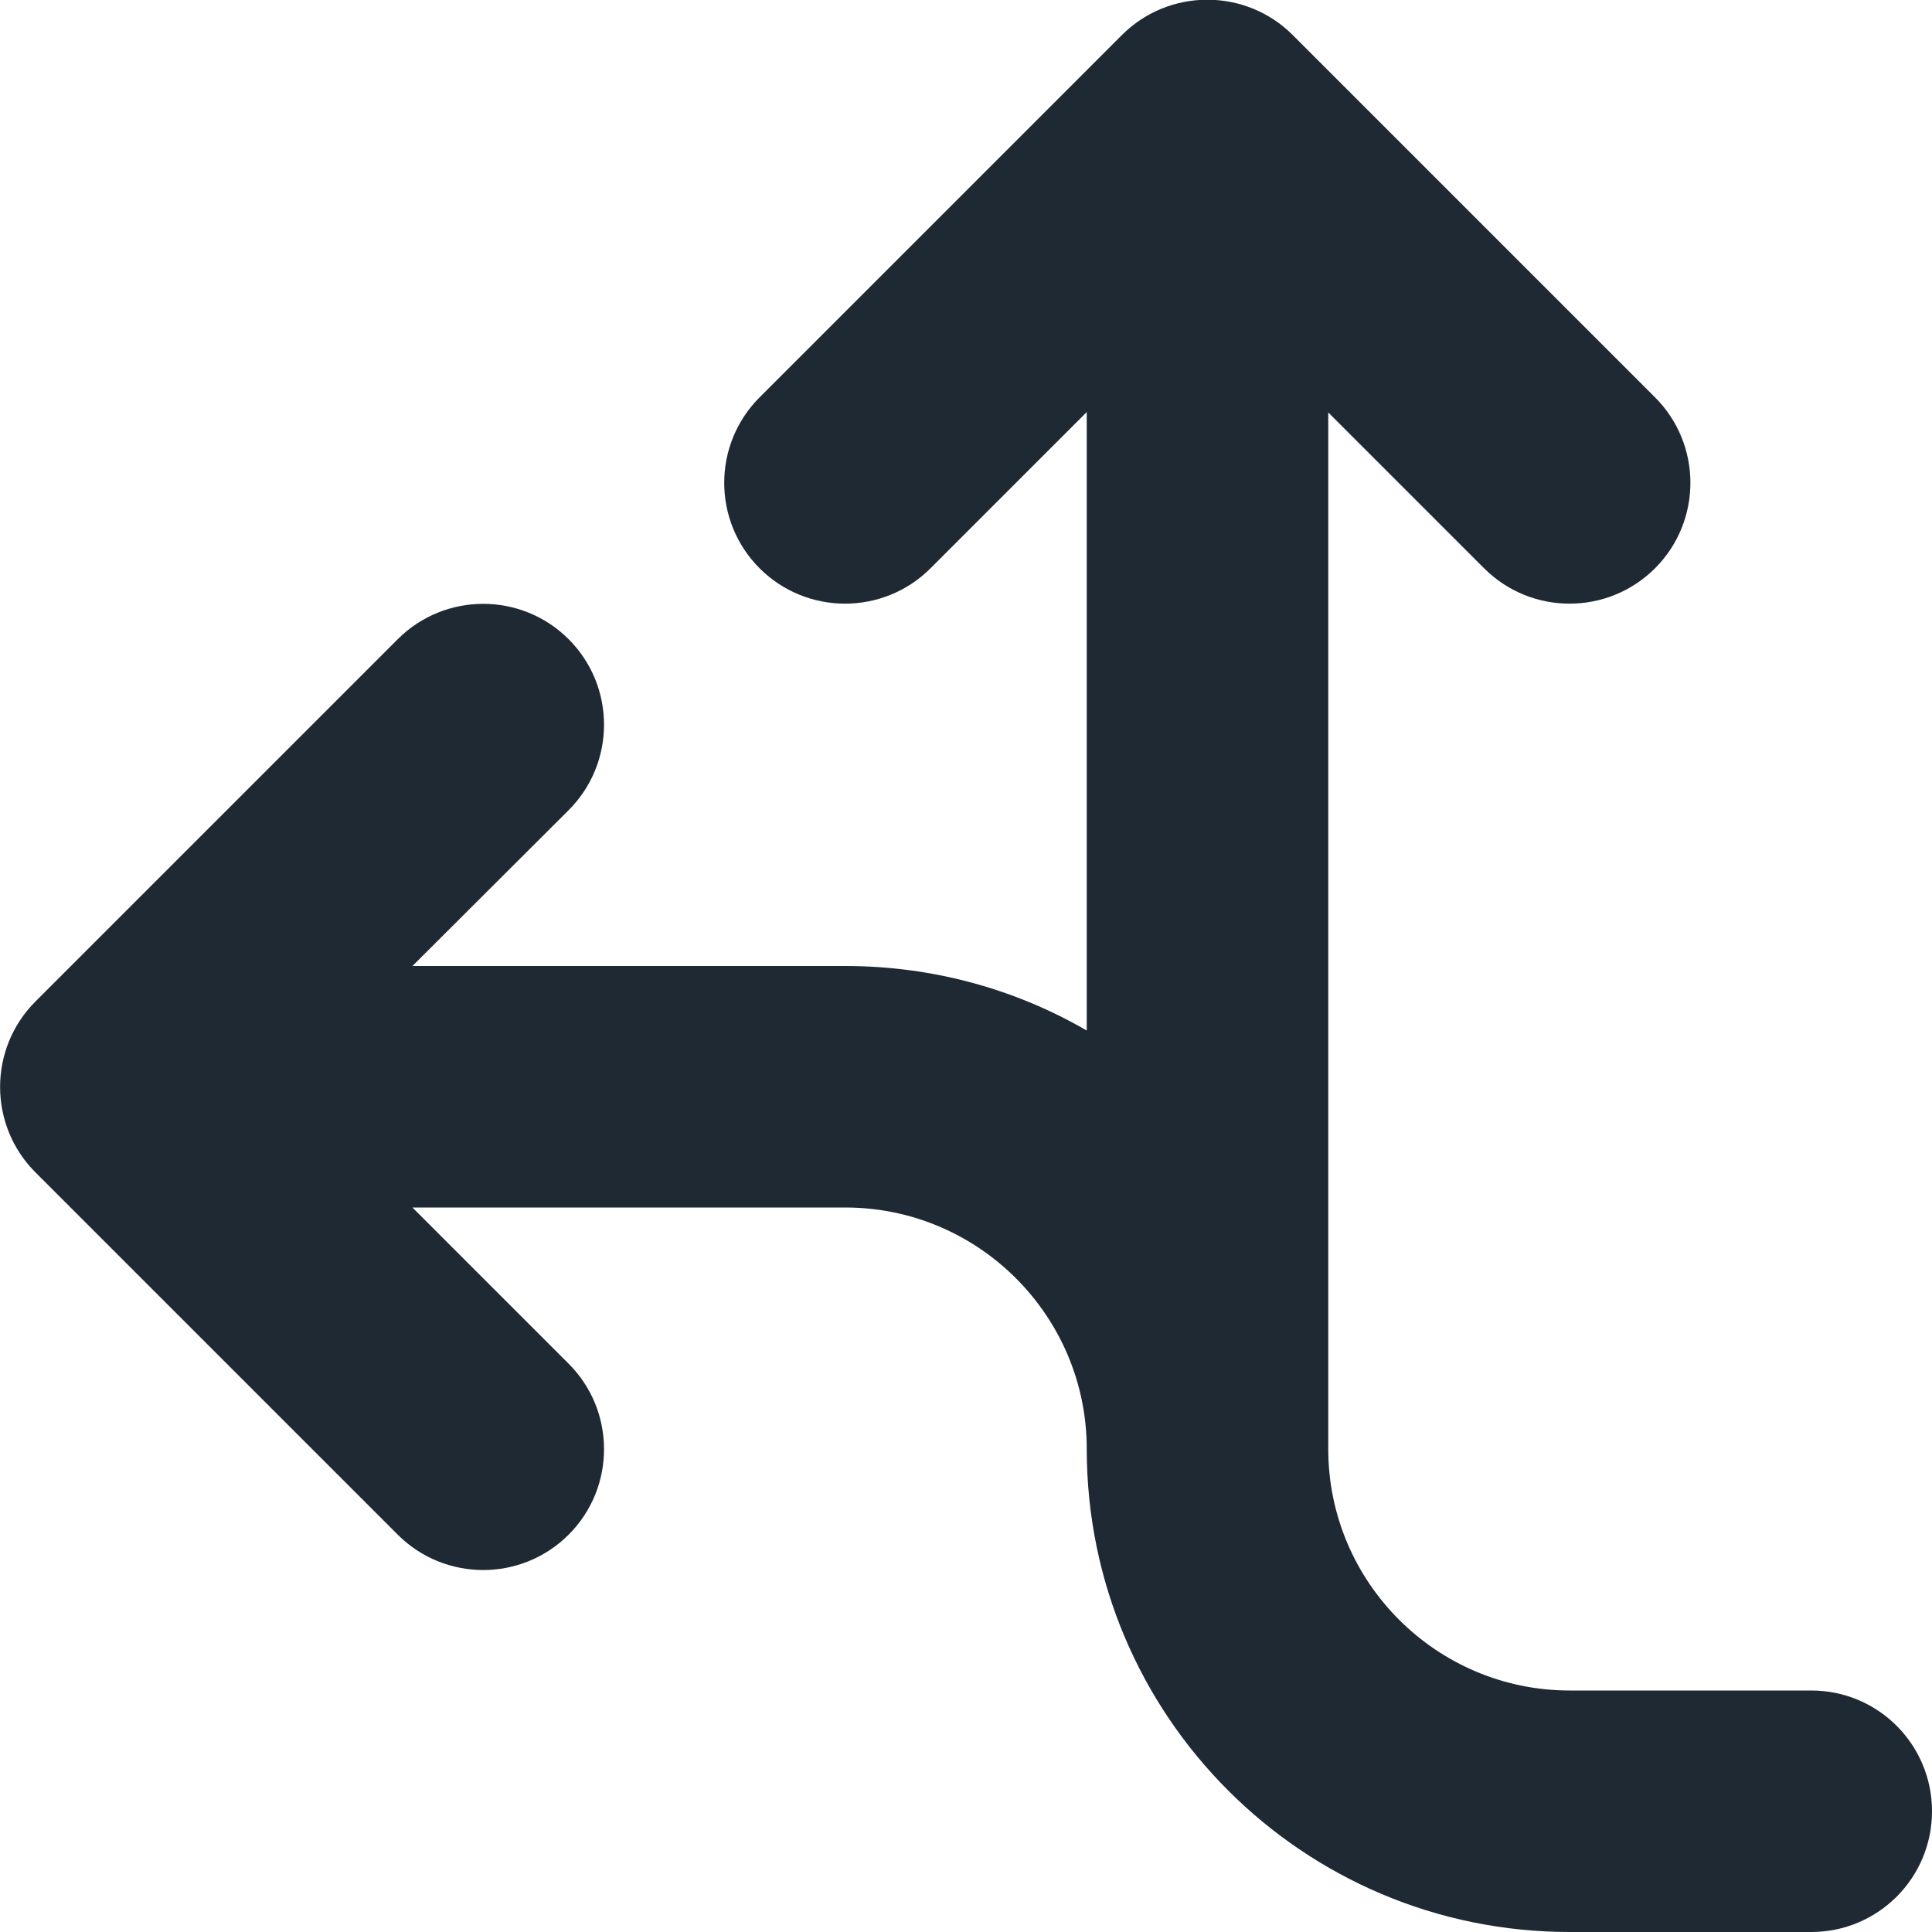
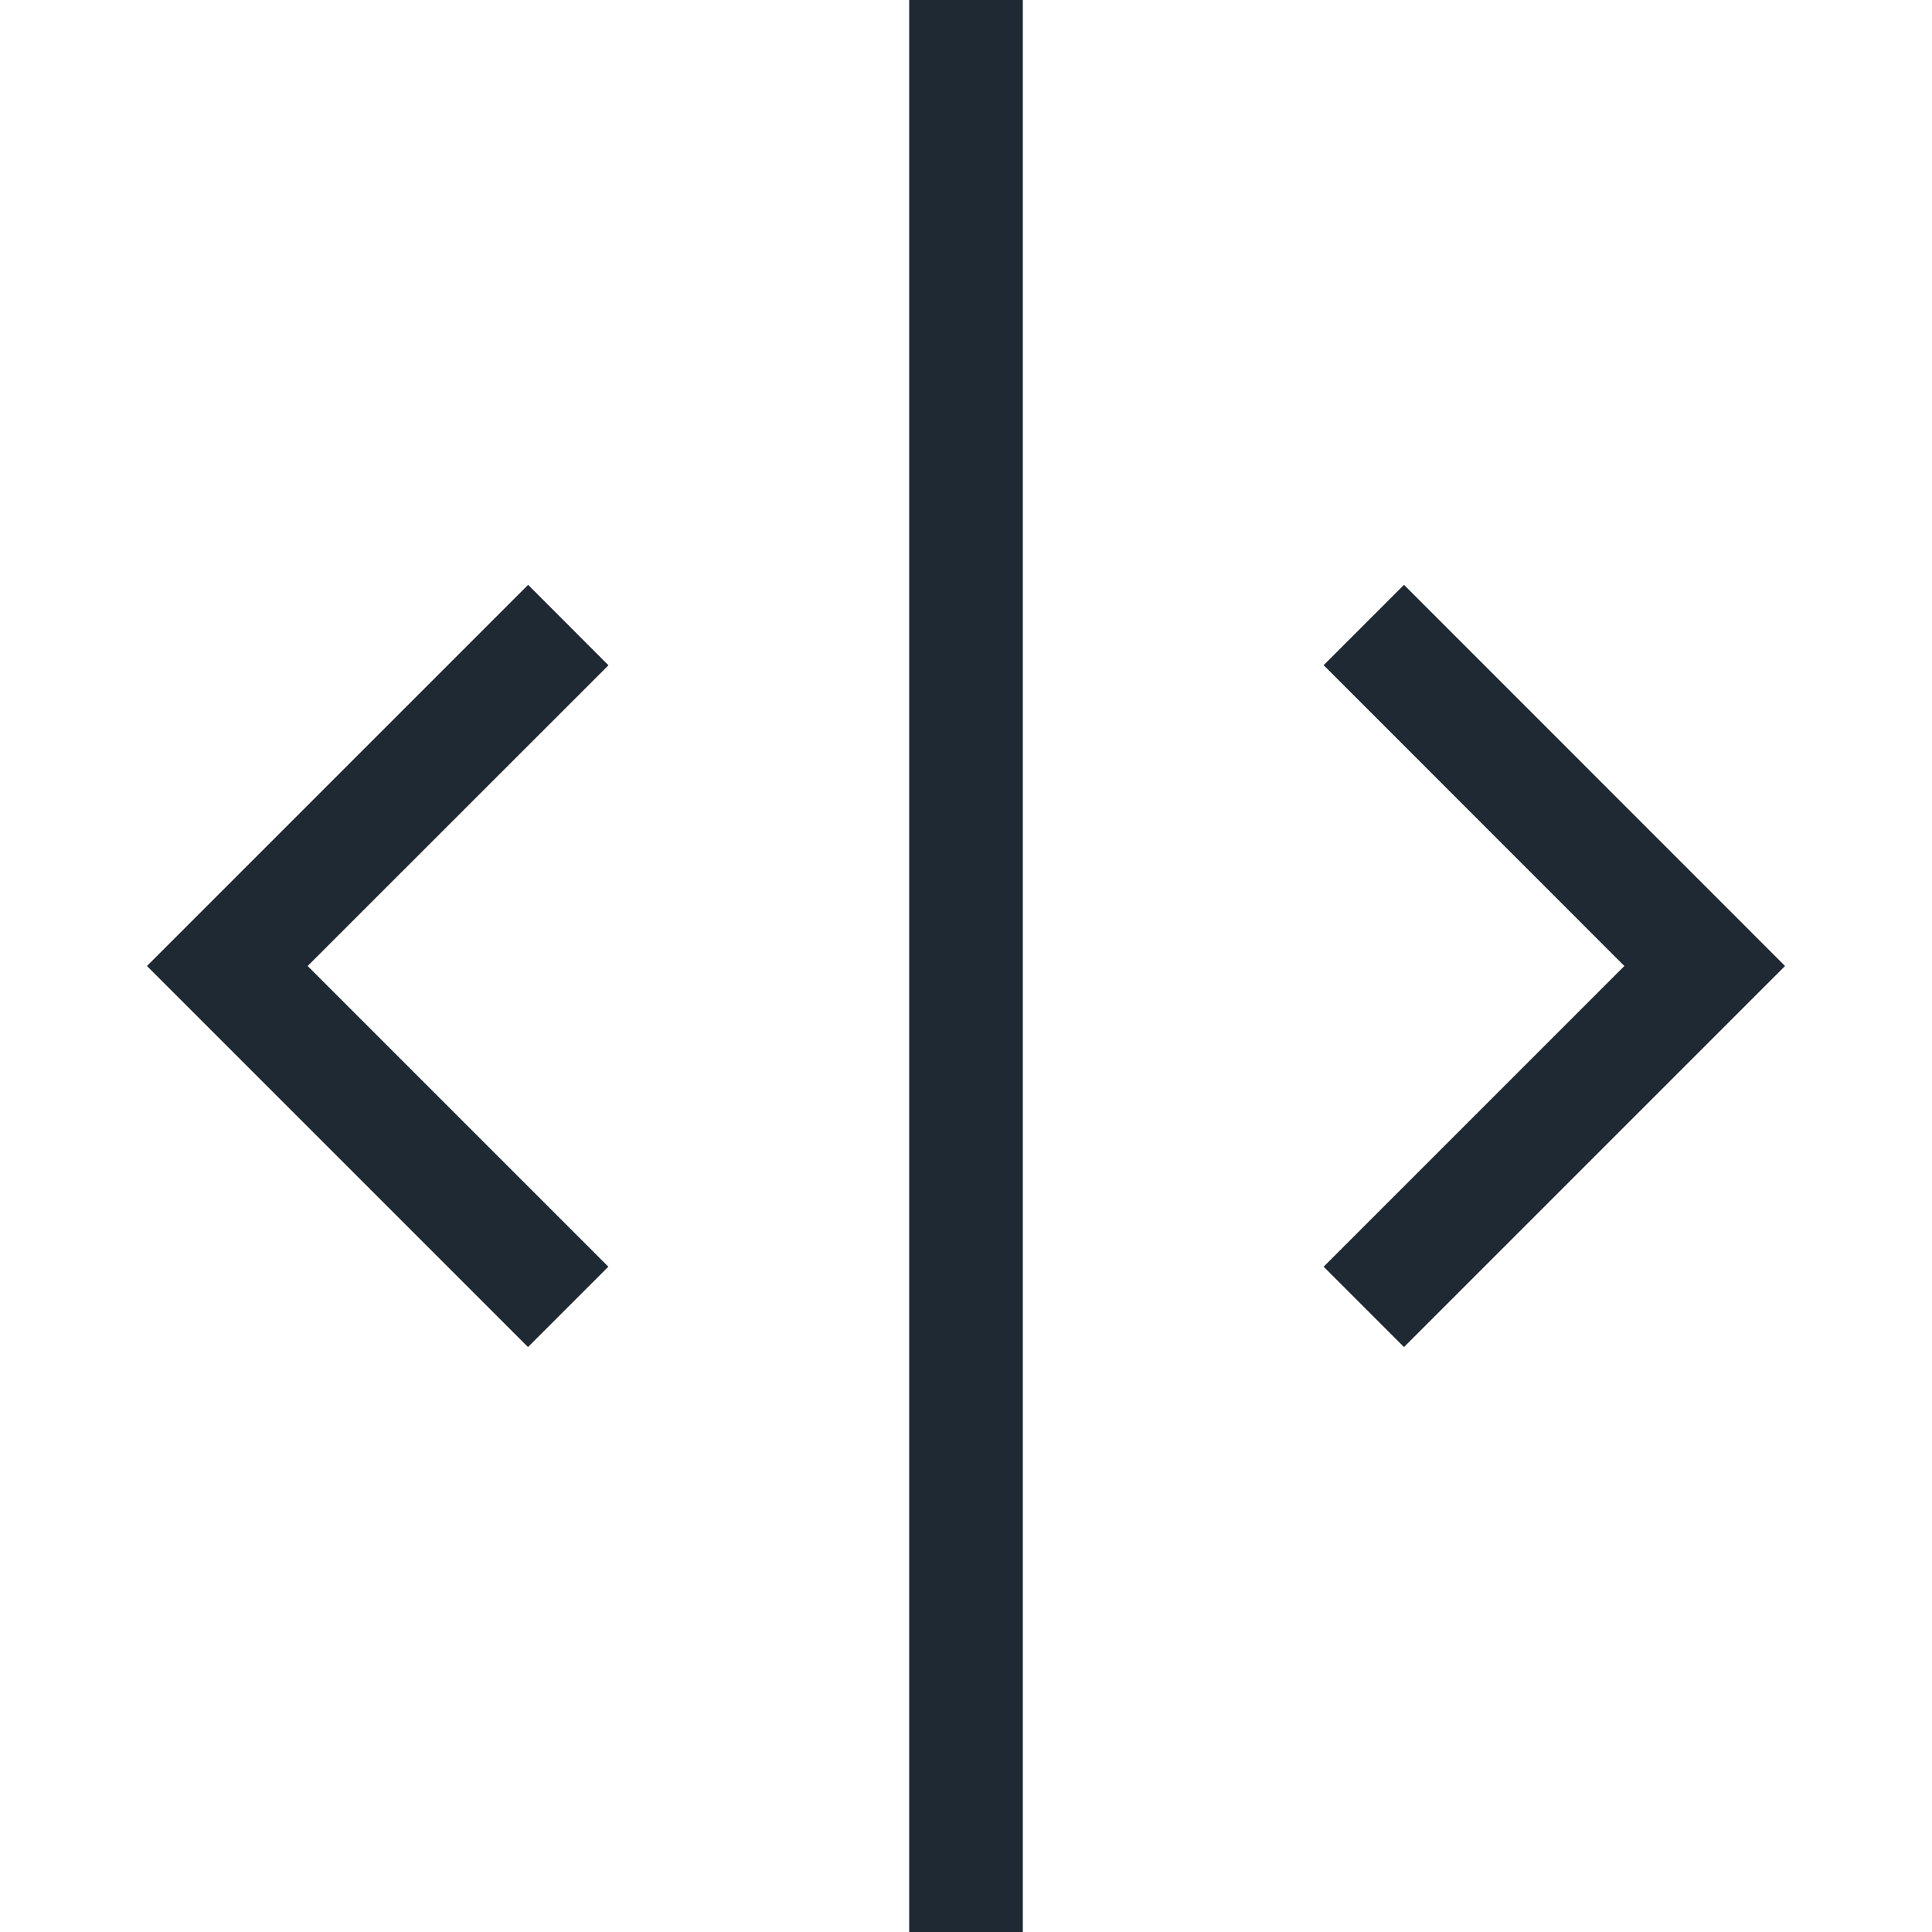
- <svg xmlns="http://www.w3.org/2000/svg" viewBox="0 0 512 512">
-   <path fill="#1f2933" d="M246.6 150.6c-12.5 12.5-32.8 12.5-45.3 0s-12.5-32.8 0-45.3l96-96c12.5-12.5 32.8-12.5 45.3 0l96 96c12.5 12.5 12.5 32.8 0 45.3s-32.8 12.5-45.3 0L352 109.3 352 384c0 35.3 28.7 64 64 64l64 0c17.7 0 32 14.3 32 32s-14.3 32-32 32l-64 0c-70.7 0-128-57.3-128-128c0-35.3-28.7-64-64-64l-114.7 0 41.4 41.4c12.5 12.5 12.5 32.8 0 45.3s-32.8 12.5-45.3 0l-96-96c-12.5-12.5-12.5-32.8 0-45.3l96-96c12.5-12.5 32.8-12.5 45.3 0s12.5 32.8 0 45.3L109.3 256 224 256c23.3 0 45.2 6.2 64 17.1l0-163.9-41.4 41.4z" />
+ <svg xmlns="http://www.w3.org/2000/svg" viewBox="0 0 17 17" version="1.1" fill="#000000">
+   <g id="SVGRepo_bgCarrier" stroke-width="0" />
+   <g id="SVGRepo_tracerCarrier" stroke-linecap="round" stroke-linejoin="round" />
+   <g id="SVGRepo_iconCarrier">
+     <path d="M5.354 5.854l-2.647 2.646 2.646 2.646-0.707 0.707-3.353-3.353 3.354-3.354 0.707 0.708zM12.354 5.146l-0.707 0.707 2.646 2.647-2.646 2.646 0.707 0.707 3.353-3.353-3.353-3.354zM8 17h1v-17h-1v17z" fill="#1f2933" />
+   </g>
</svg>
